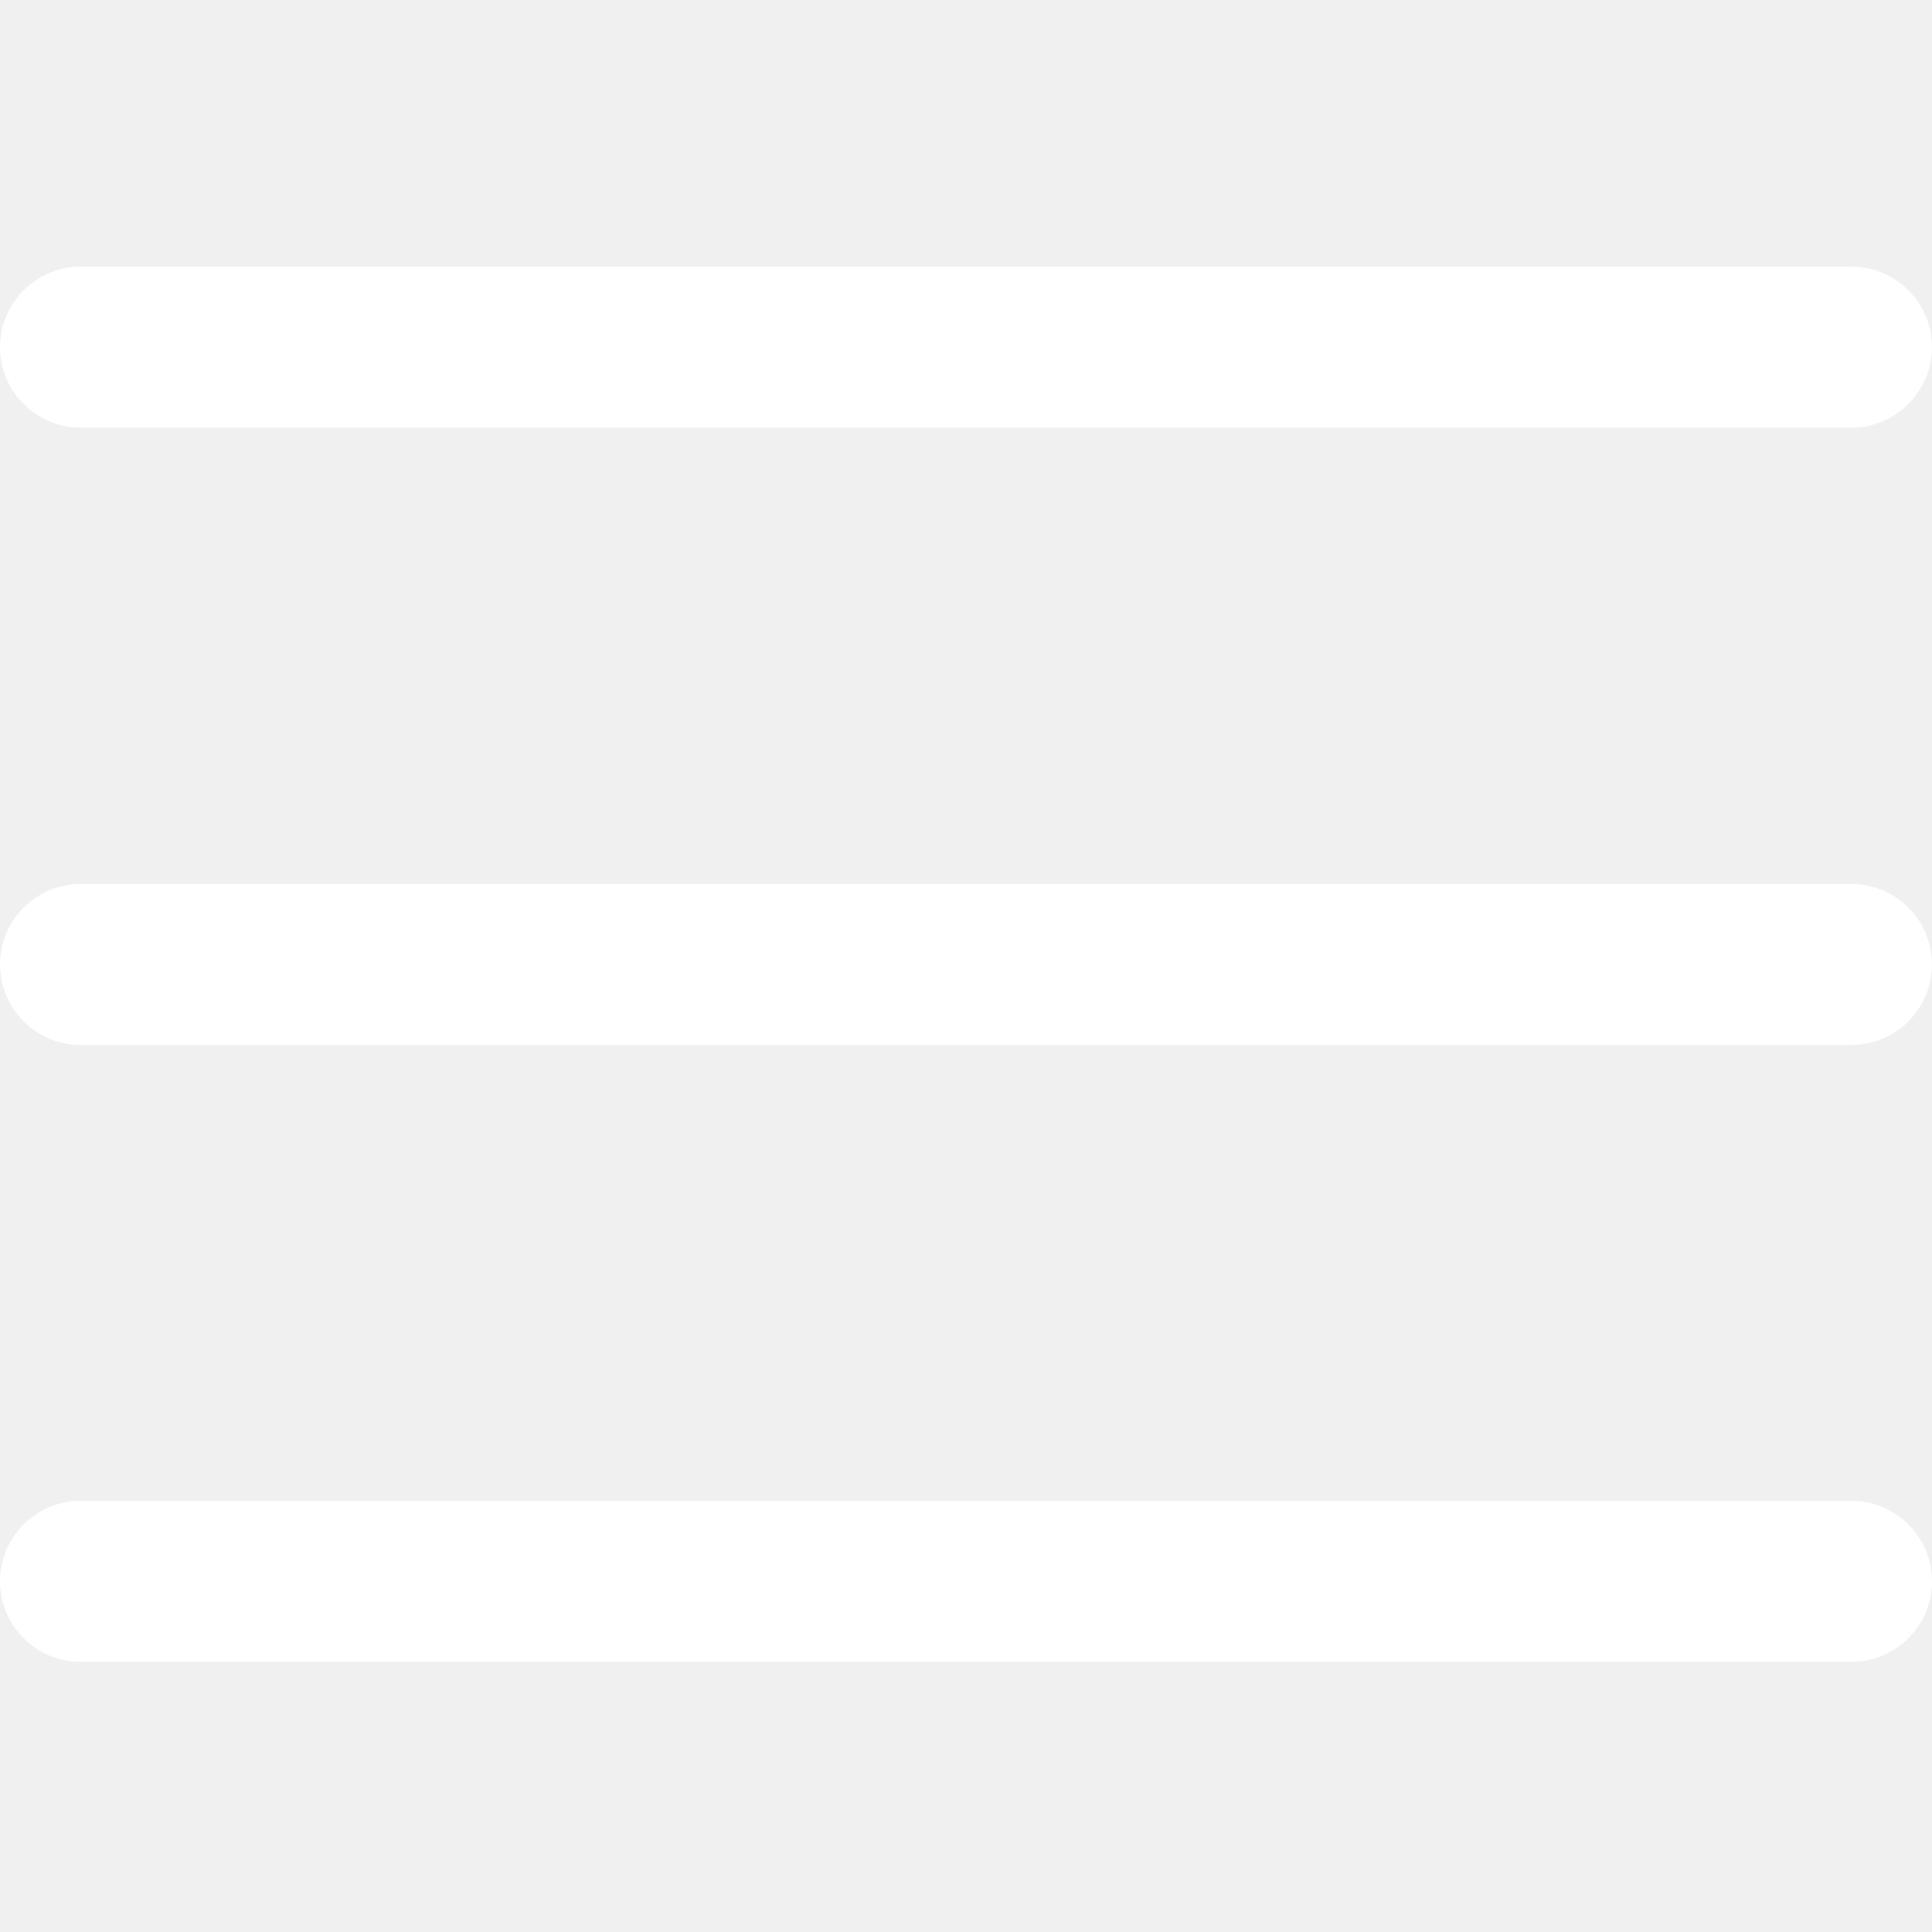
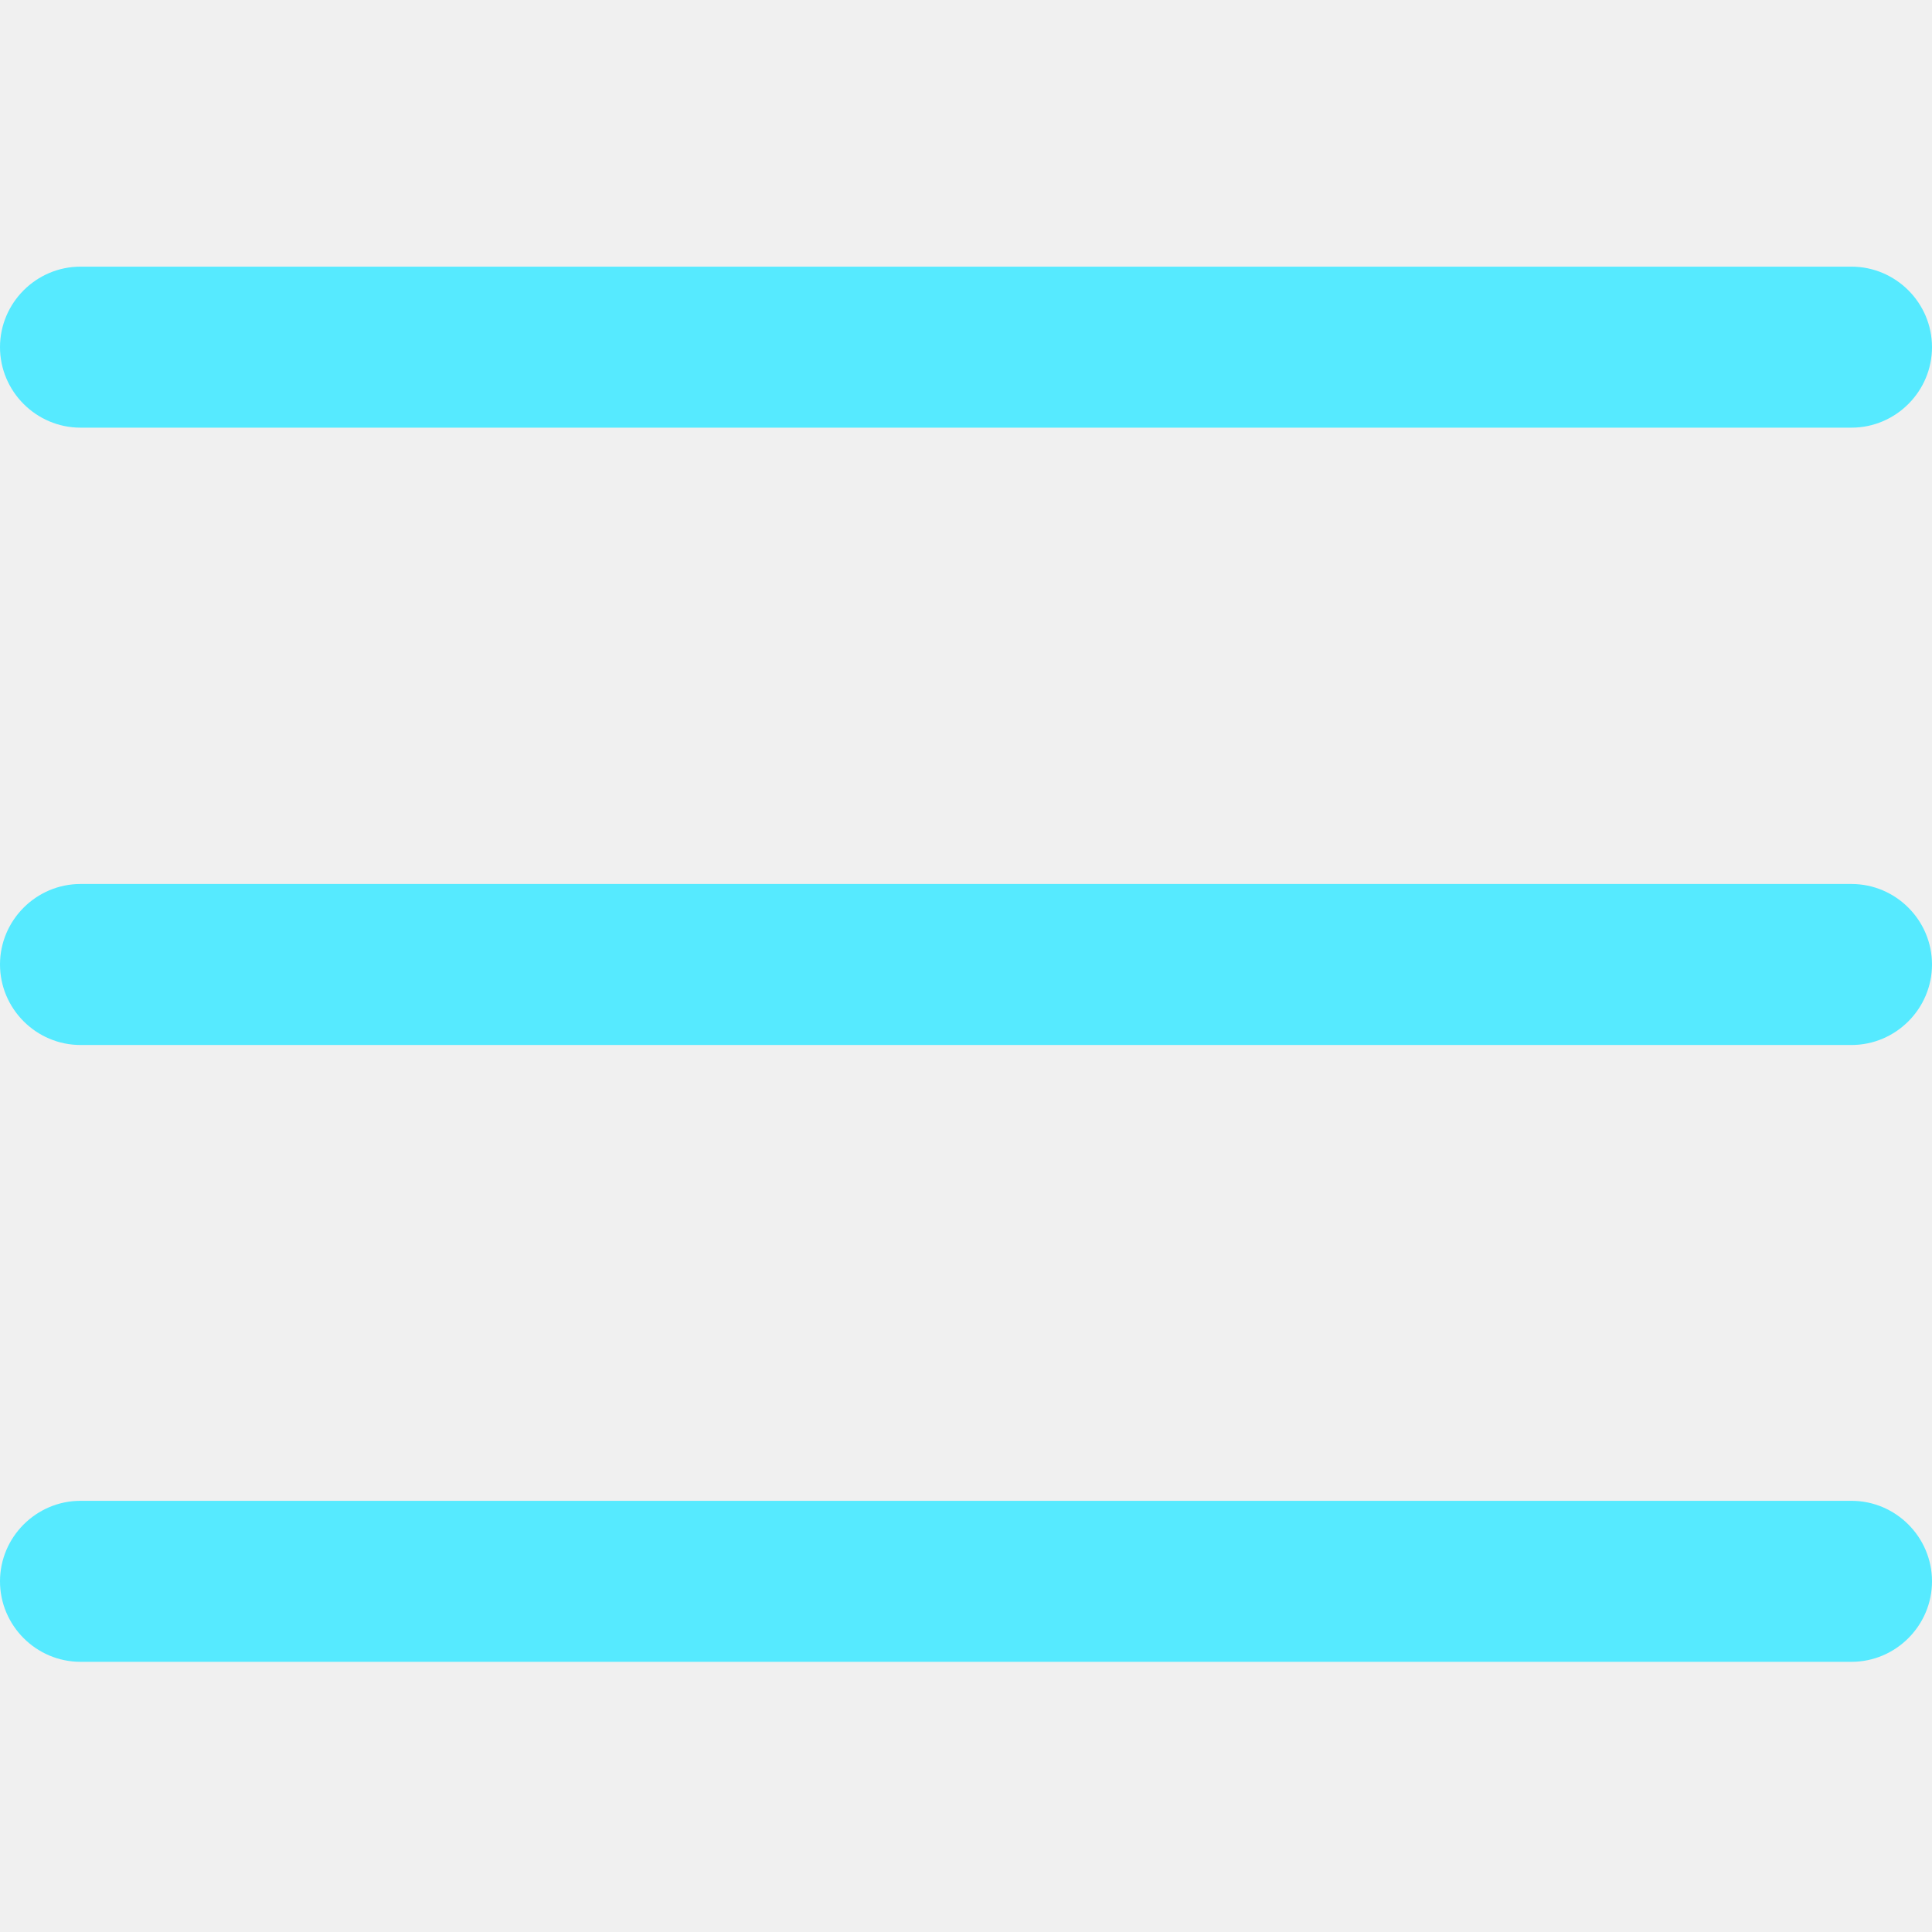
<svg xmlns="http://www.w3.org/2000/svg" version="1.1" id="Calque_1" x="0px" y="0px" viewBox="0 0 384 384" style="enable-background:new 0 0 384 384;" xml:space="preserve">
  <style type="text/css">
- 	.st0{fill:#FFFFFF;}
+ 	.st0{fill:#56EAFF;}
</style>
  <path class="st0" d="M368,207.7H16c-8.8,0-16-7.2-16-16s7.2-16,16-16h352c8.8,0,16,7.2,16,16S376.8,207.7,368,207.7z" />
  <path class="st0" d="M368,85H16C7.2,85,0,77.8,0,69s7.2-16,16-16h352c8.8,0,16,7.2,16,16S376.8,85,368,85z" />
  <path class="st0" d="M368,330.3H16c-8.8,0-16-7.2-16-16s7.2-16,16-16h352c8.8,0,16,7.2,16,16S376.8,330.3,368,330.3z" />
</svg>
